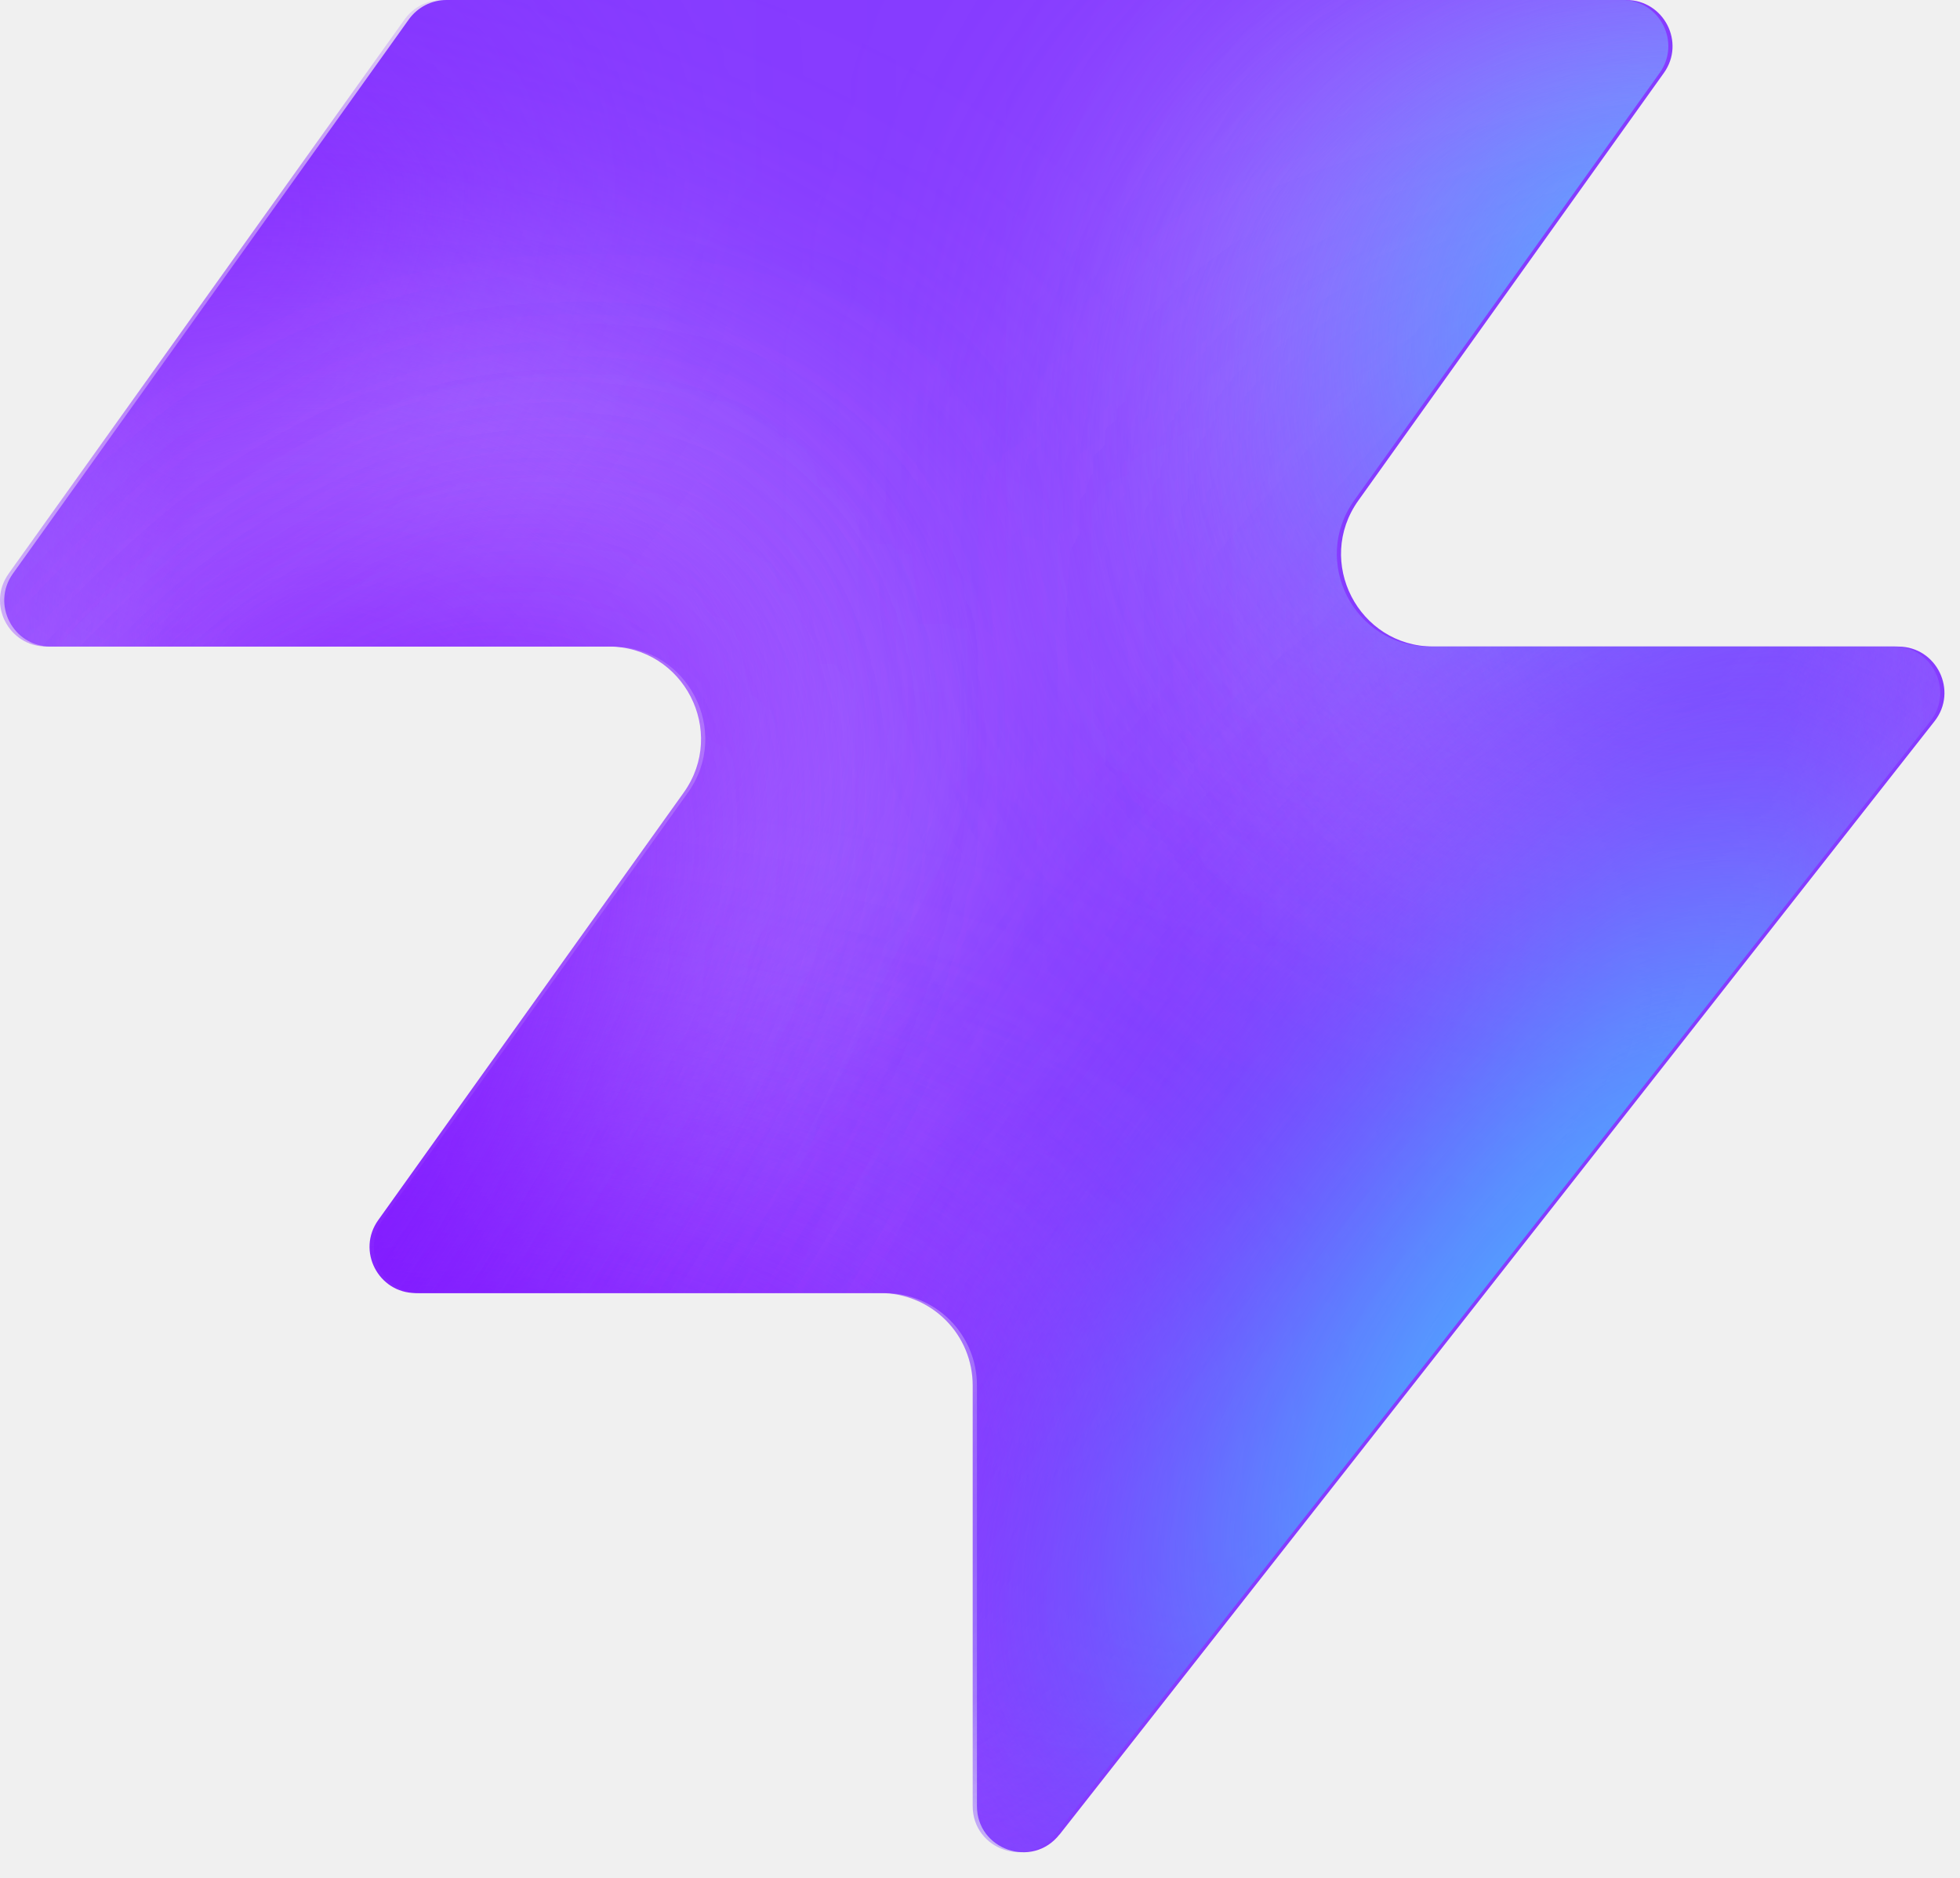
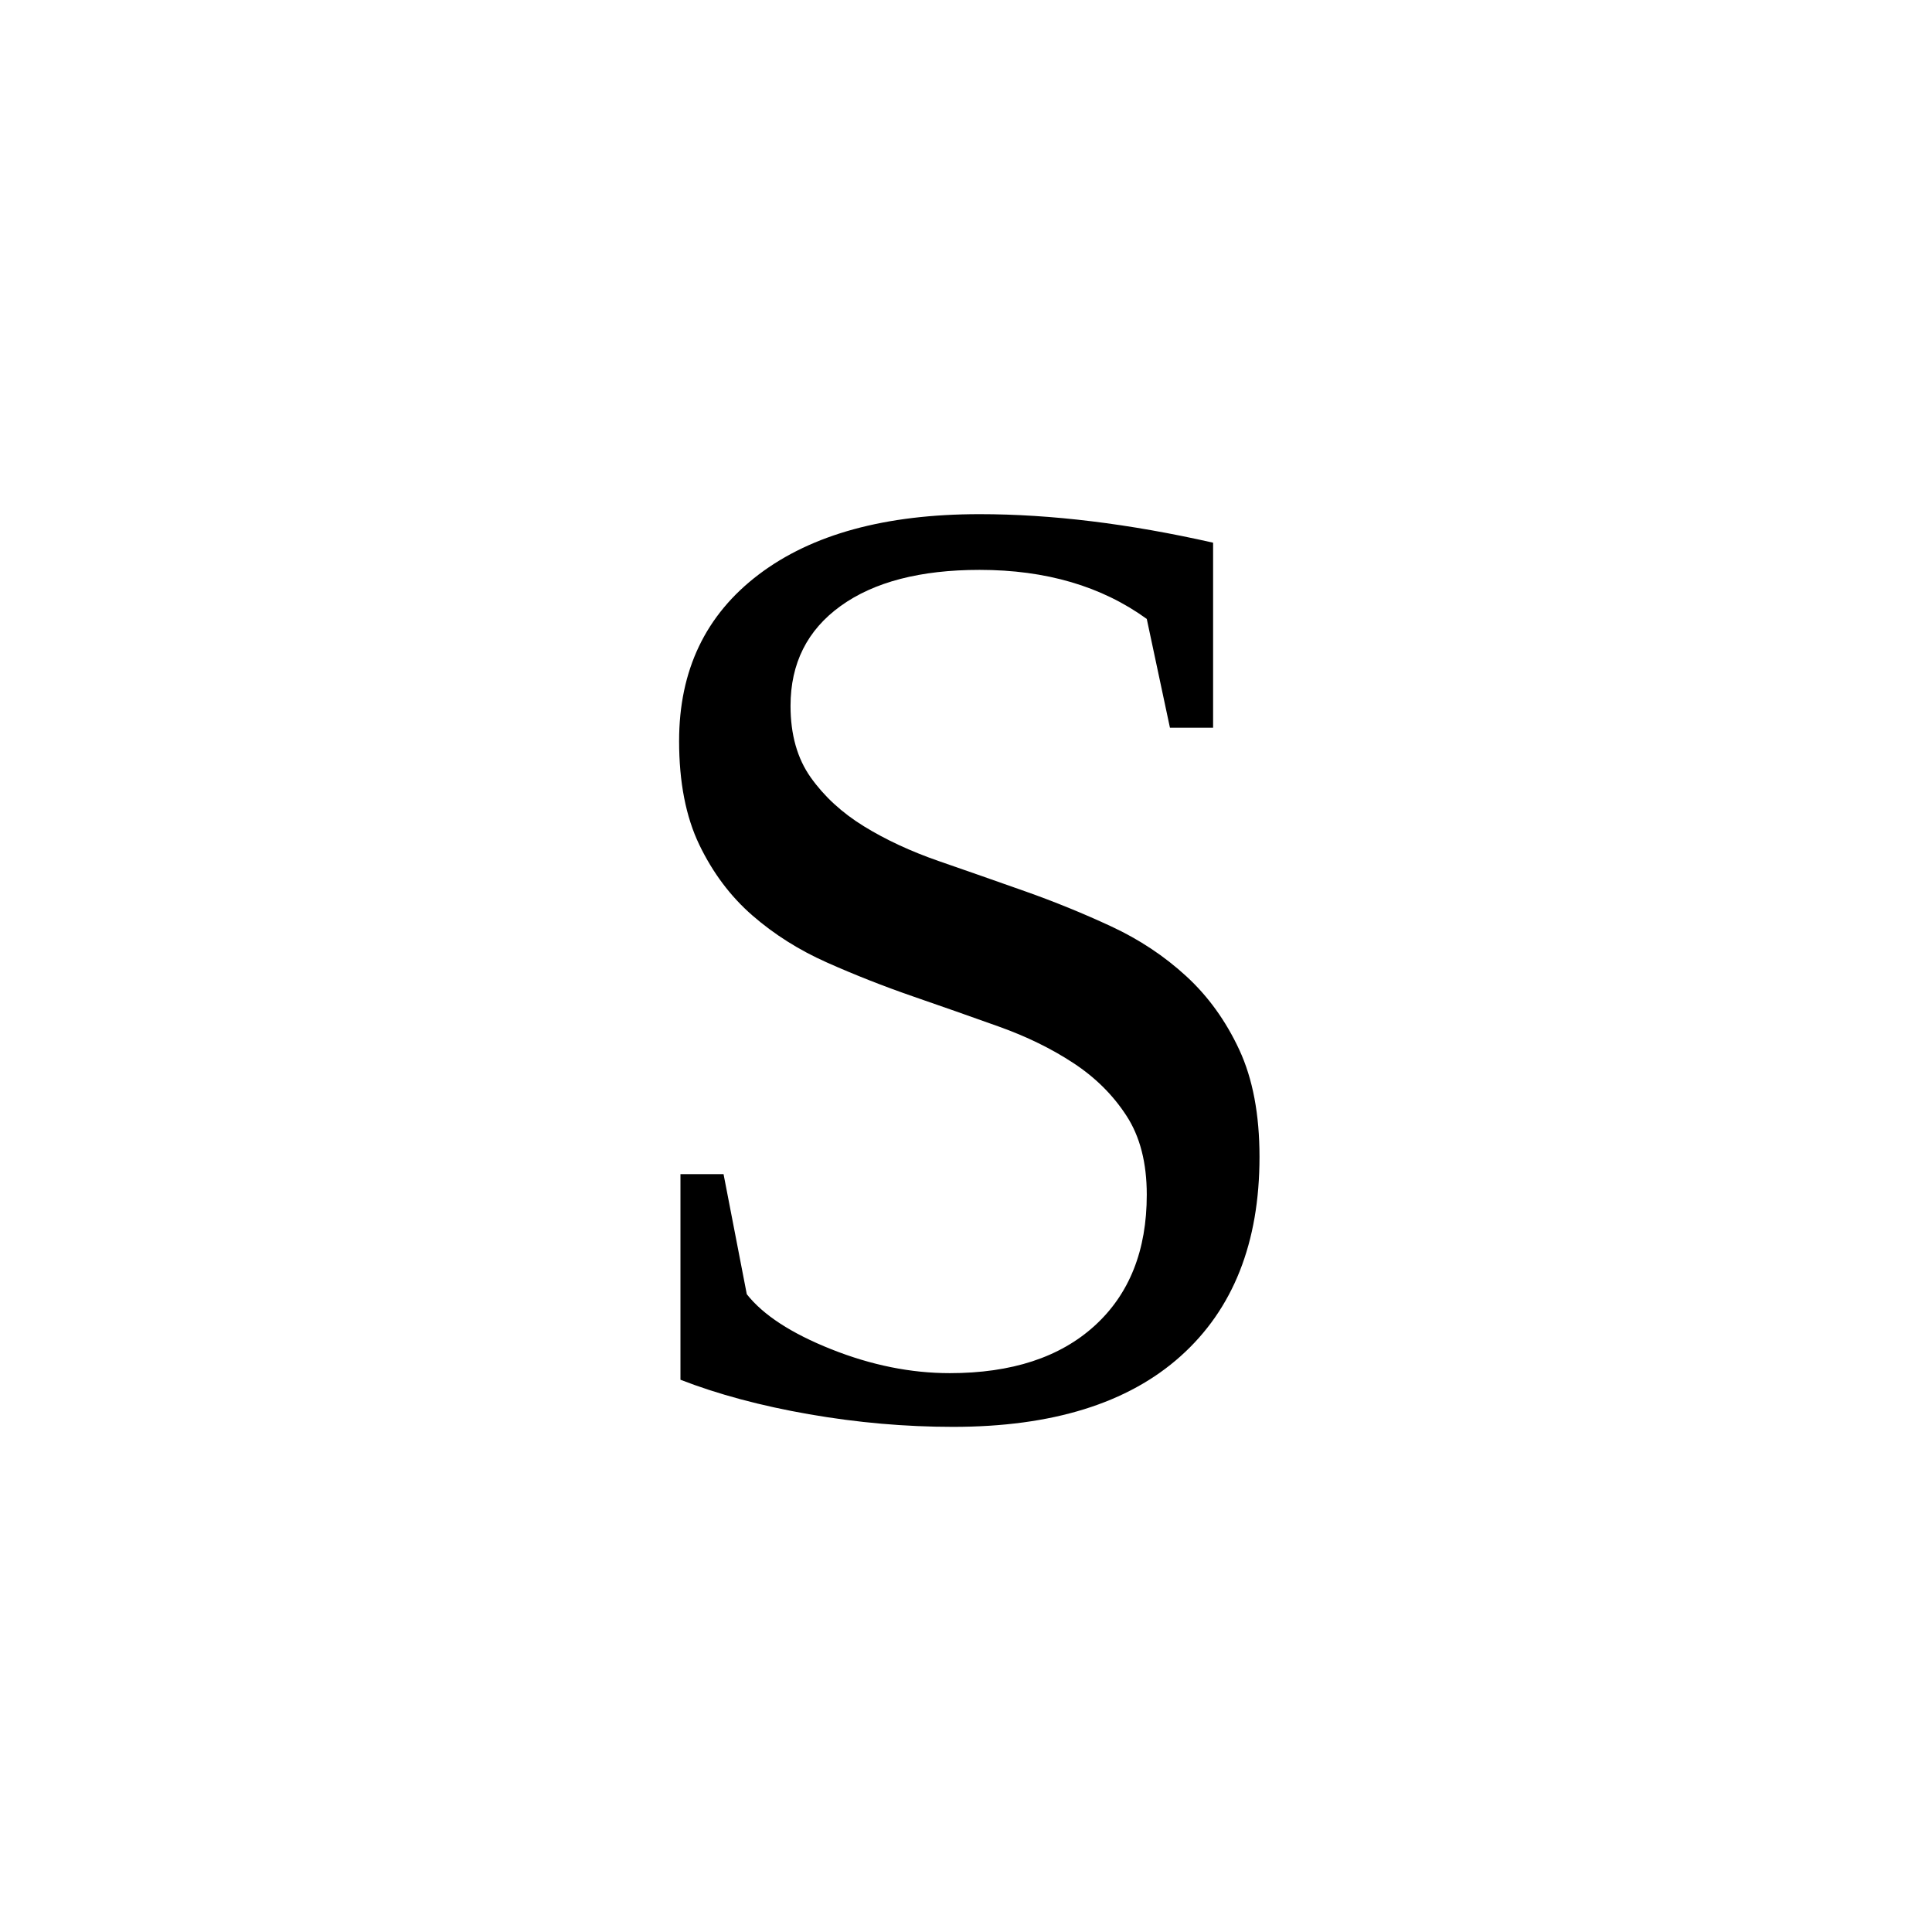
- <svg xmlns="http://www.w3.org/2000/svg" width="48" height="46" fill="none" viewBox="0 0 48 46">
-   <path fill="#863bff" d="M25.946 44.938c-.664.845-2.021.375-2.021-.698V33.937a2.26 2.26 0 0 0-2.262-2.262H10.287c-.92 0-1.456-1.04-.92-1.788l7.48-10.471c1.07-1.497 0-3.578-1.842-3.578H1.237c-.92 0-1.456-1.04-.92-1.788L10.013.474c.214-.297.556-.474.92-.474h28.894c.92 0 1.456 1.04.92 1.788l-7.48 10.471c-1.07 1.498 0 3.579 1.842 3.579h11.377c.943 0 1.473 1.088.89 1.83L25.947 44.94z" style="fill:#863bff;fill:color(display-p3 .525 .23 1);fill-opacity:1" />
-   <mask id="a" width="48" height="46" x="0" y="0" maskUnits="userSpaceOnUse" style="mask-type:alpha">
-     <path fill="#000" d="M25.842 44.938c-.664.844-2.021.375-2.021-.698V33.937a2.26 2.26 0 0 0-2.262-2.262H10.183c-.92 0-1.456-1.04-.92-1.788l7.48-10.471c1.07-1.498 0-3.579-1.842-3.579H1.133c-.92 0-1.456-1.04-.92-1.787L9.91.473c.214-.297.556-.474.92-.474h28.894c.92 0 1.456 1.04.92 1.788l-7.48 10.471c-1.07 1.498 0 3.578 1.842 3.578h11.377c.943 0 1.473 1.088.89 1.832L25.843 44.94z" style="fill:#000;fill-opacity:1" />
-   </mask>
-   <g mask="url(#a)">
-     <g filter="url(#b)">
-       <ellipse cx="5.508" cy="14.704" fill="#ede6ff" rx="5.508" ry="14.704" style="fill:#ede6ff;fill:color(display-p3 .927 .903 1);fill-opacity:1" transform="matrix(.00324 1 1 -.00324 -4.47 31.516)" />
-     </g>
-     <g filter="url(#c)">
-       <ellipse cx="10.399" cy="29.851" fill="#ede6ff" rx="10.399" ry="29.851" style="fill:#ede6ff;fill:color(display-p3 .927 .903 1);fill-opacity:1" transform="matrix(.00324 1 1 -.00324 -39.328 7.883)" />
-     </g>
-     <g filter="url(#d)">
-       <ellipse cx="5.508" cy="30.487" fill="#7e14ff" rx="5.508" ry="30.487" style="fill:#7e14ff;fill:color(display-p3 .492 .077 1);fill-opacity:1" transform="rotate(89.814 -25.913 -14.639)scale(1 -1)" />
-     </g>
-     <g filter="url(#e)">
-       <ellipse cx="5.508" cy="30.599" fill="#7e14ff" rx="5.508" ry="30.599" style="fill:#7e14ff;fill:color(display-p3 .492 .077 1);fill-opacity:1" transform="rotate(89.814 -32.644 -3.334)scale(1 -1)" />
-     </g>
-     <g filter="url(#f)">
-       <ellipse cx="5.508" cy="30.599" fill="#7e14ff" rx="5.508" ry="30.599" style="fill:#7e14ff;fill:color(display-p3 .492 .077 1);fill-opacity:1" transform="matrix(.00324 1 1 -.00324 -34.34 30.47)" />
-     </g>
-     <g filter="url(#g)">
-       <ellipse cx="14.072" cy="22.078" fill="#ede6ff" rx="14.072" ry="22.078" style="fill:#ede6ff;fill:color(display-p3 .927 .903 1);fill-opacity:1" transform="rotate(93.35 24.506 48.493)scale(-1 1)" />
-     </g>
-     <g filter="url(#h)">
-       <ellipse cx="3.47" cy="21.501" fill="#7e14ff" rx="3.47" ry="21.501" style="fill:#7e14ff;fill:color(display-p3 .492 .077 1);fill-opacity:1" transform="rotate(89.009 28.708 47.59)scale(-1 1)" />
-     </g>
-     <g filter="url(#i)">
-       <ellipse cx="3.47" cy="21.501" fill="#7e14ff" rx="3.47" ry="21.501" style="fill:#7e14ff;fill:color(display-p3 .492 .077 1);fill-opacity:1" transform="rotate(89.009 28.708 47.59)scale(-1 1)" />
-     </g>
-     <g filter="url(#j)">
-       <ellipse cx=".387" cy="8.972" fill="#7e14ff" rx="4.407" ry="29.108" style="fill:#7e14ff;fill:color(display-p3 .492 .077 1);fill-opacity:1" transform="rotate(39.51 .387 8.972)" />
-     </g>
-     <g filter="url(#k)">
-       <ellipse cx="47.523" cy="-6.092" fill="#7e14ff" rx="4.407" ry="29.108" style="fill:#7e14ff;fill:color(display-p3 .492 .077 1);fill-opacity:1" transform="rotate(37.892 47.523 -6.092)" />
-     </g>
-     <g filter="url(#l)">
-       <ellipse cx="41.412" cy="6.333" fill="#47bfff" rx="5.971" ry="9.665" style="fill:#47bfff;fill:color(display-p3 .28 .748 1);fill-opacity:1" transform="rotate(37.892 41.412 6.333)" />
-     </g>
-     <g filter="url(#m)">
-       <ellipse cx="-1.879" cy="38.332" fill="#7e14ff" rx="4.407" ry="29.108" style="fill:#7e14ff;fill:color(display-p3 .492 .077 1);fill-opacity:1" transform="rotate(37.892 -1.88 38.332)" />
-     </g>
-     <g filter="url(#n)">
-       <ellipse cx="-1.879" cy="38.332" fill="#7e14ff" rx="4.407" ry="29.108" style="fill:#7e14ff;fill:color(display-p3 .492 .077 1);fill-opacity:1" transform="rotate(37.892 -1.88 38.332)" />
-     </g>
-     <g filter="url(#o)">
-       <ellipse cx="35.651" cy="29.907" fill="#7e14ff" rx="4.407" ry="29.108" style="fill:#7e14ff;fill:color(display-p3 .492 .077 1);fill-opacity:1" transform="rotate(37.892 35.651 29.907)" />
-     </g>
-     <g filter="url(#p)">
-       <ellipse cx="38.418" cy="32.4" fill="#47bfff" rx="5.971" ry="15.297" style="fill:#47bfff;fill:color(display-p3 .28 .748 1);fill-opacity:1" transform="rotate(37.892 38.418 32.4)" />
-     </g>
-   </g>
-   <defs>
-     <filter id="b" width="60.045" height="41.654" x="-19.77" y="16.149" color-interpolation-filters="sRGB" filterUnits="userSpaceOnUse">
-       <feFlood flood-opacity="0" result="BackgroundImageFix" />
-       <feBlend in="SourceGraphic" in2="BackgroundImageFix" result="shape" />
-       <feGaussianBlur result="effect1_foregroundBlur_2002_17158" stdDeviation="7.659" />
-     </filter>
-     <filter id="c" width="90.34" height="51.437" x="-54.613" y="-7.533" color-interpolation-filters="sRGB" filterUnits="userSpaceOnUse">
-       <feFlood flood-opacity="0" result="BackgroundImageFix" />
-       <feBlend in="SourceGraphic" in2="BackgroundImageFix" result="shape" />
-       <feGaussianBlur result="effect1_foregroundBlur_2002_17158" stdDeviation="7.659" />
-     </filter>
-     <filter id="d" width="79.355" height="29.4" x="-49.64" y="2.03" color-interpolation-filters="sRGB" filterUnits="userSpaceOnUse">
-       <feFlood flood-opacity="0" result="BackgroundImageFix" />
-       <feBlend in="SourceGraphic" in2="BackgroundImageFix" result="shape" />
-       <feGaussianBlur result="effect1_foregroundBlur_2002_17158" stdDeviation="4.596" />
-     </filter>
-     <filter id="e" width="79.579" height="29.4" x="-45.045" y="20.029" color-interpolation-filters="sRGB" filterUnits="userSpaceOnUse">
-       <feFlood flood-opacity="0" result="BackgroundImageFix" />
-       <feBlend in="SourceGraphic" in2="BackgroundImageFix" result="shape" />
-       <feGaussianBlur result="effect1_foregroundBlur_2002_17158" stdDeviation="4.596" />
-     </filter>
-     <filter id="f" width="79.579" height="29.4" x="-43.513" y="21.178" color-interpolation-filters="sRGB" filterUnits="userSpaceOnUse">
-       <feFlood flood-opacity="0" result="BackgroundImageFix" />
-       <feBlend in="SourceGraphic" in2="BackgroundImageFix" result="shape" />
-       <feGaussianBlur result="effect1_foregroundBlur_2002_17158" stdDeviation="4.596" />
-     </filter>
-     <filter id="g" width="74.749" height="58.852" x="15.756" y="-17.901" color-interpolation-filters="sRGB" filterUnits="userSpaceOnUse">
-       <feFlood flood-opacity="0" result="BackgroundImageFix" />
-       <feBlend in="SourceGraphic" in2="BackgroundImageFix" result="shape" />
-       <feGaussianBlur result="effect1_foregroundBlur_2002_17158" stdDeviation="7.659" />
-     </filter>
-     <filter id="h" width="61.377" height="25.362" x="23.548" y="2.284" color-interpolation-filters="sRGB" filterUnits="userSpaceOnUse">
-       <feFlood flood-opacity="0" result="BackgroundImageFix" />
-       <feBlend in="SourceGraphic" in2="BackgroundImageFix" result="shape" />
-       <feGaussianBlur result="effect1_foregroundBlur_2002_17158" stdDeviation="4.596" />
-     </filter>
-     <filter id="i" width="61.377" height="25.362" x="23.548" y="2.284" color-interpolation-filters="sRGB" filterUnits="userSpaceOnUse">
-       <feFlood flood-opacity="0" result="BackgroundImageFix" />
-       <feBlend in="SourceGraphic" in2="BackgroundImageFix" result="shape" />
-       <feGaussianBlur result="effect1_foregroundBlur_2002_17158" stdDeviation="4.596" />
-     </filter>
-     <filter id="j" width="56.045" height="63.649" x="-27.636" y="-22.853" color-interpolation-filters="sRGB" filterUnits="userSpaceOnUse">
-       <feFlood flood-opacity="0" result="BackgroundImageFix" />
-       <feBlend in="SourceGraphic" in2="BackgroundImageFix" result="shape" />
-       <feGaussianBlur result="effect1_foregroundBlur_2002_17158" stdDeviation="4.596" />
-     </filter>
-     <filter id="k" width="54.814" height="64.646" x="20.116" y="-38.415" color-interpolation-filters="sRGB" filterUnits="userSpaceOnUse">
-       <feFlood flood-opacity="0" result="BackgroundImageFix" />
-       <feBlend in="SourceGraphic" in2="BackgroundImageFix" result="shape" />
-       <feGaussianBlur result="effect1_foregroundBlur_2002_17158" stdDeviation="4.596" />
-     </filter>
-     <filter id="l" width="33.541" height="35.313" x="24.641" y="-11.323" color-interpolation-filters="sRGB" filterUnits="userSpaceOnUse">
-       <feFlood flood-opacity="0" result="BackgroundImageFix" />
-       <feBlend in="SourceGraphic" in2="BackgroundImageFix" result="shape" />
-       <feGaussianBlur result="effect1_foregroundBlur_2002_17158" stdDeviation="4.596" />
-     </filter>
-     <filter id="m" width="54.814" height="64.646" x="-29.286" y="6.009" color-interpolation-filters="sRGB" filterUnits="userSpaceOnUse">
-       <feFlood flood-opacity="0" result="BackgroundImageFix" />
-       <feBlend in="SourceGraphic" in2="BackgroundImageFix" result="shape" />
-       <feGaussianBlur result="effect1_foregroundBlur_2002_17158" stdDeviation="4.596" />
-     </filter>
-     <filter id="n" width="54.814" height="64.646" x="-29.286" y="6.009" color-interpolation-filters="sRGB" filterUnits="userSpaceOnUse">
-       <feFlood flood-opacity="0" result="BackgroundImageFix" />
-       <feBlend in="SourceGraphic" in2="BackgroundImageFix" result="shape" />
-       <feGaussianBlur result="effect1_foregroundBlur_2002_17158" stdDeviation="4.596" />
-     </filter>
-     <filter id="o" width="54.814" height="64.646" x="8.244" y="-2.416" color-interpolation-filters="sRGB" filterUnits="userSpaceOnUse">
-       <feFlood flood-opacity="0" result="BackgroundImageFix" />
-       <feBlend in="SourceGraphic" in2="BackgroundImageFix" result="shape" />
-       <feGaussianBlur result="effect1_foregroundBlur_2002_17158" stdDeviation="4.596" />
-     </filter>
-     <filter id="p" width="39.409" height="43.623" x="18.713" y="10.588" color-interpolation-filters="sRGB" filterUnits="userSpaceOnUse">
-       <feFlood flood-opacity="0" result="BackgroundImageFix" />
-       <feBlend in="SourceGraphic" in2="BackgroundImageFix" result="shape" />
-       <feGaussianBlur result="effect1_foregroundBlur_2002_17158" stdDeviation="4.596" />
-     </filter>
-   </defs>
+ <svg xmlns="http://www.w3.org/2000/svg" width="512" height="512" viewBox="0 0 512 512">
+   <rect width="512" height="512" fill="#ffffff" />
+   <text x="50%" y="50%" dy=".1em" dominant-baseline="middle" text-anchor="middle" fill="#000000" font-family="Didot, 'Bodoni MT', 'Times New Roman', serif" font-size="360" font-weight="500">S</text>
</svg>
